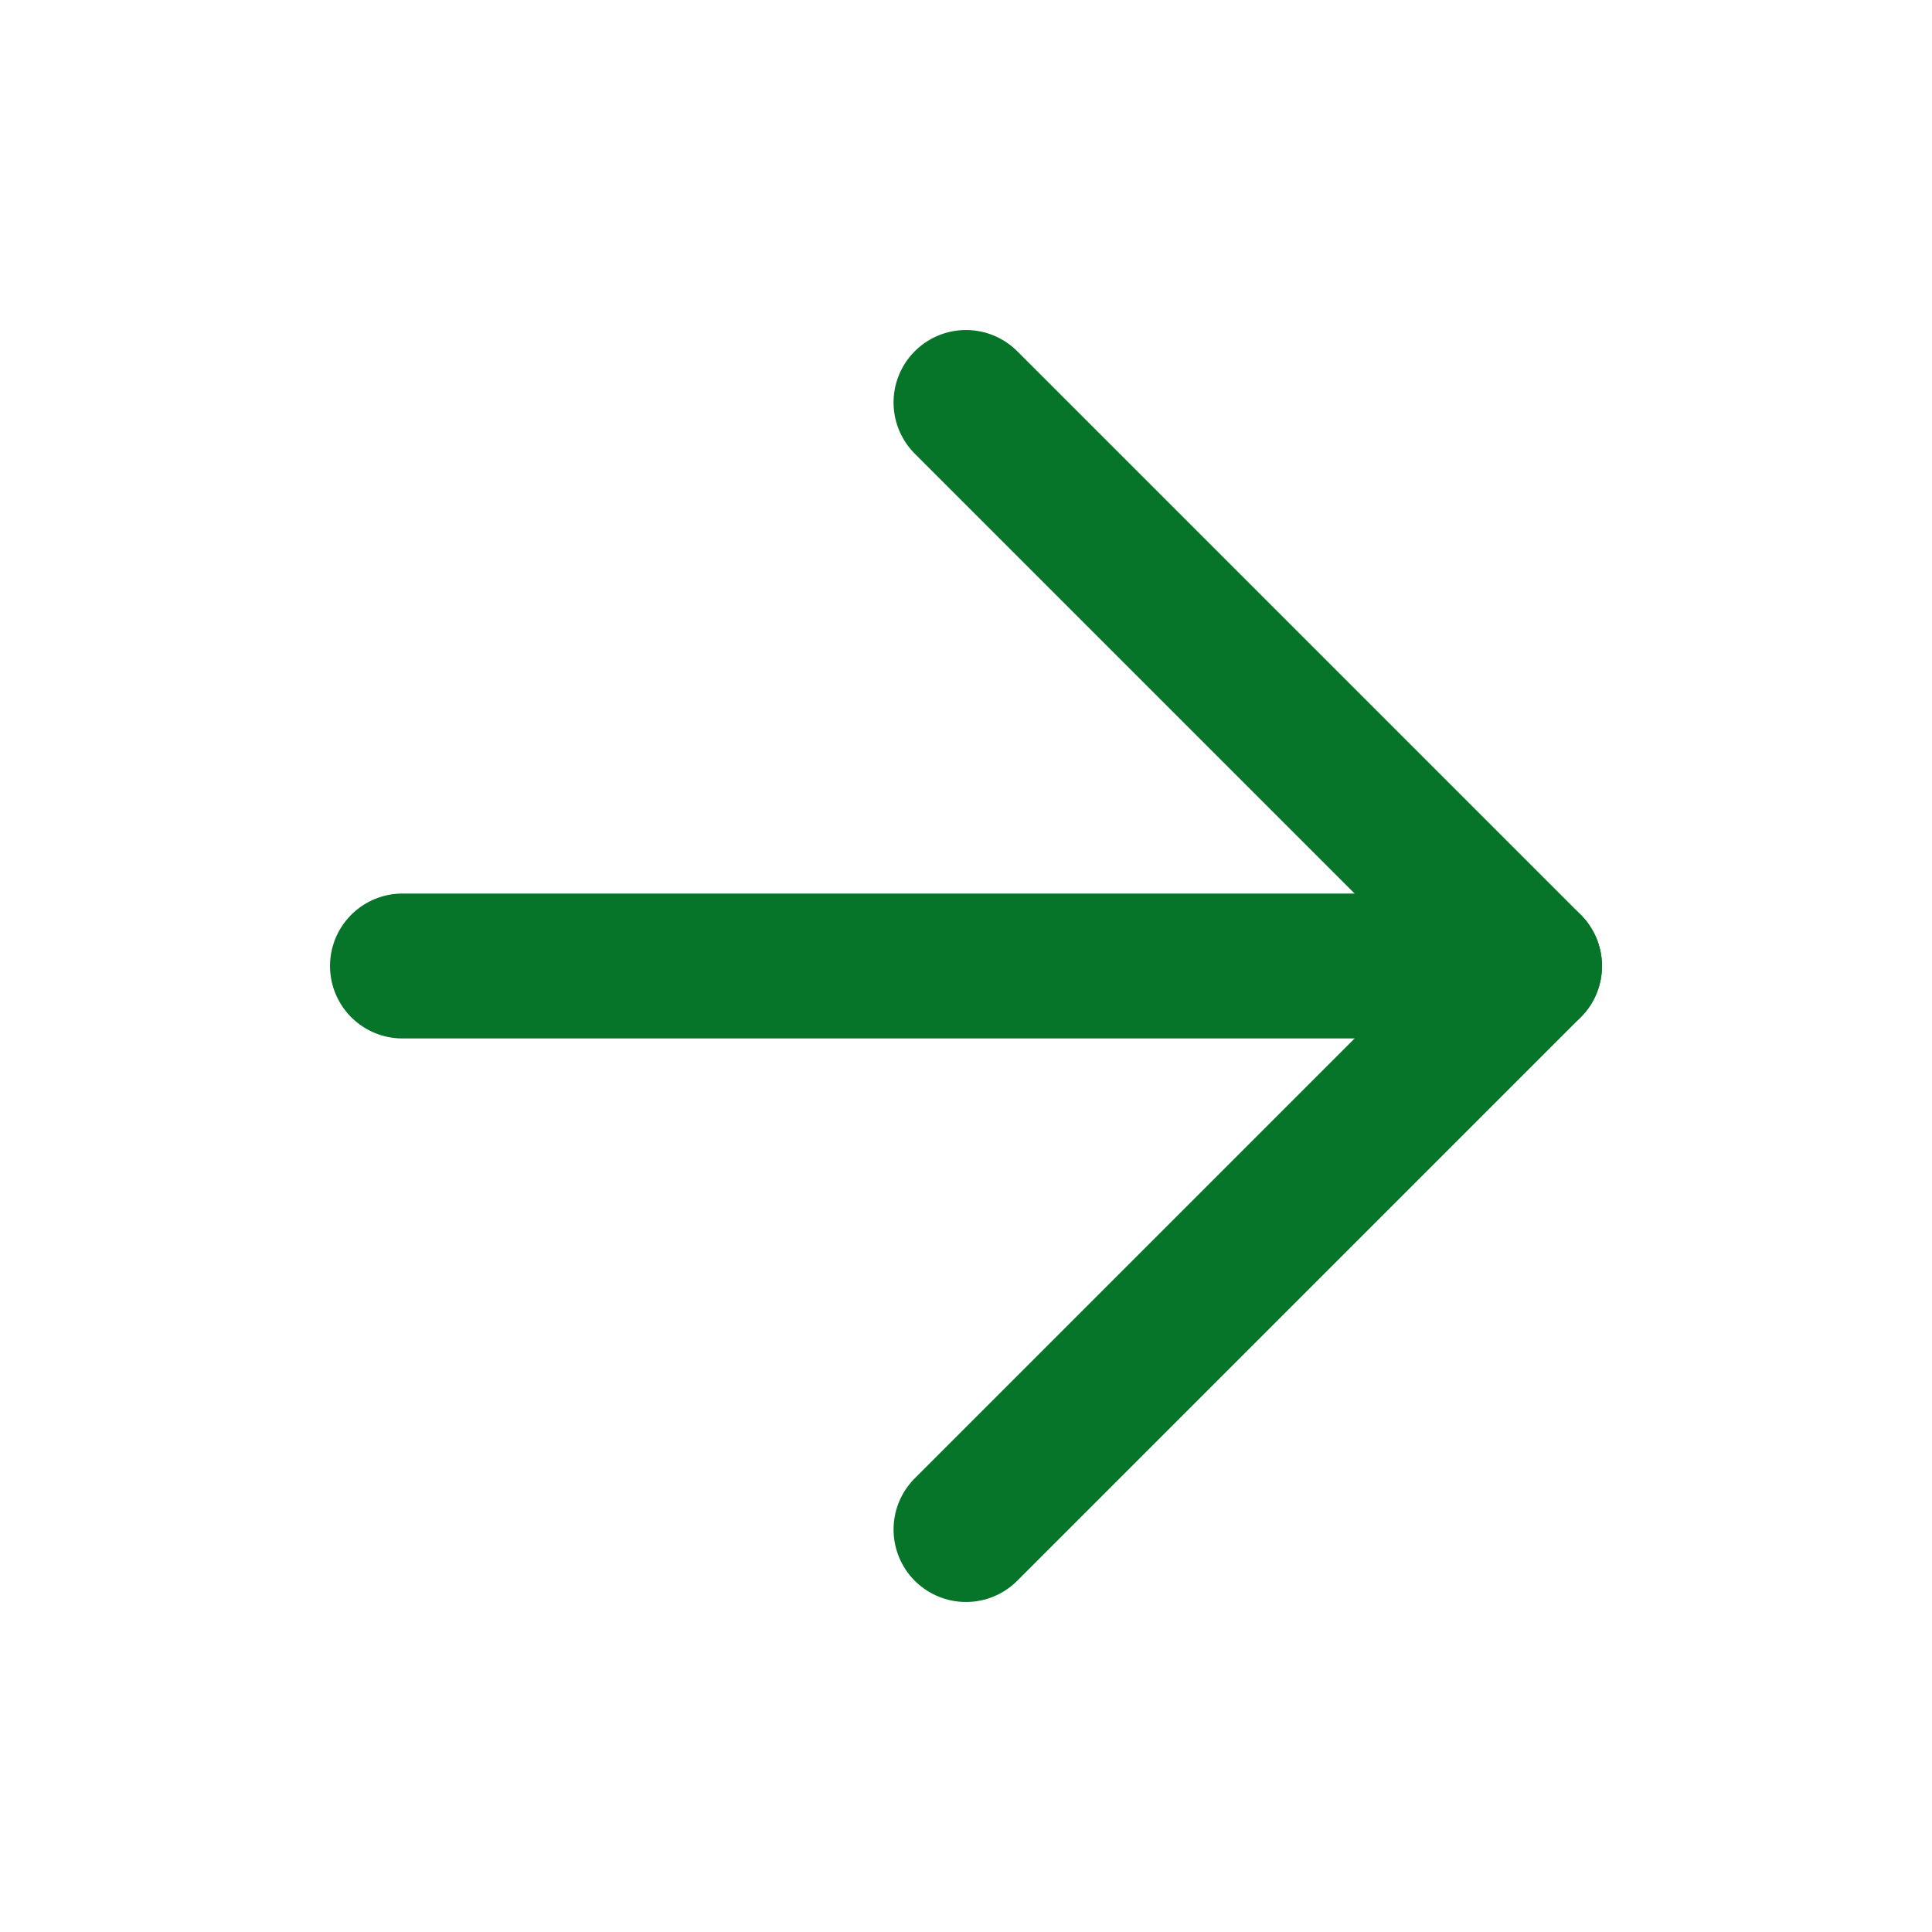
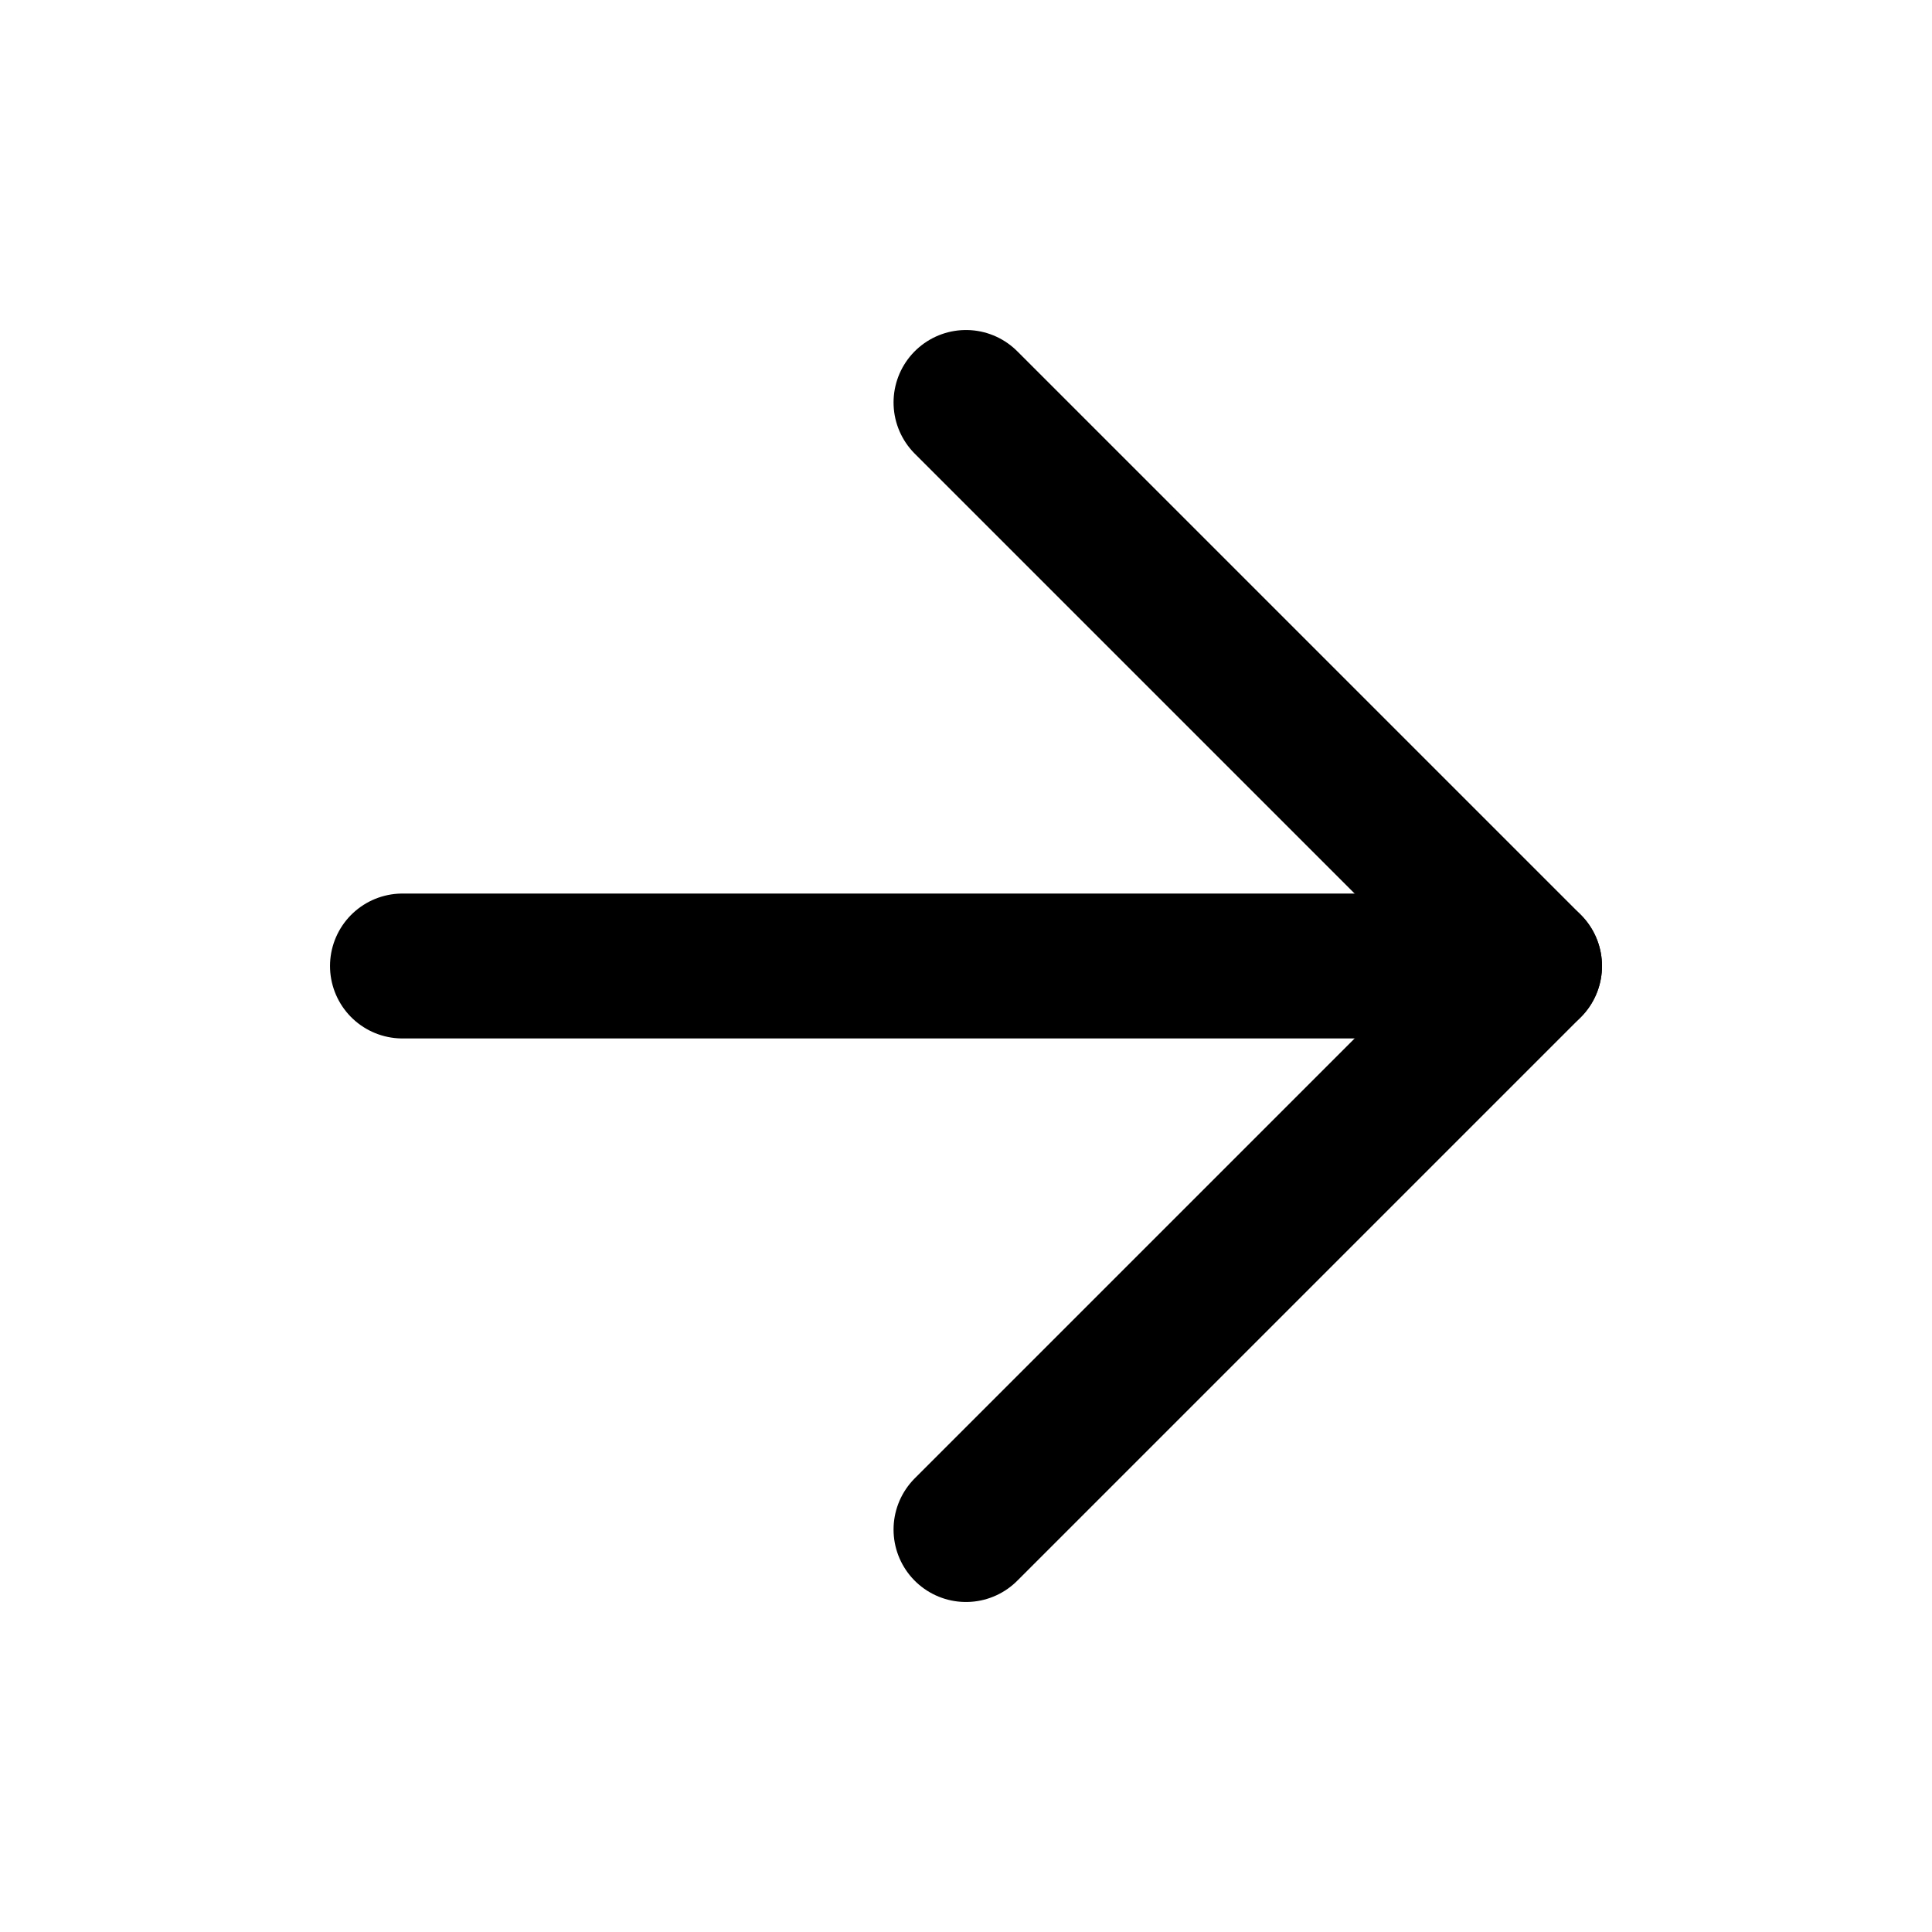
<svg xmlns="http://www.w3.org/2000/svg" width="16" height="16" viewBox="0 0 16 16" fill="none">
-   <path d="M3.333 8H12.667" stroke="#067429" stroke-width="1.2" stroke-linecap="round" stroke-linejoin="round" />
-   <path d="M8 3.333L12.667 8L8 12.667" stroke="#067429" stroke-width="1.2" stroke-linecap="round" stroke-linejoin="round" />
+   <path d="M3.333 8H12.667" stroke="currentColor" stroke-width="1.2" stroke-linecap="round" stroke-linejoin="round" />
+   <path d="M8 3.333L12.667 8L8 12.667" stroke="currentColor" stroke-width="1.2" stroke-linecap="round" stroke-linejoin="round" />
</svg>
